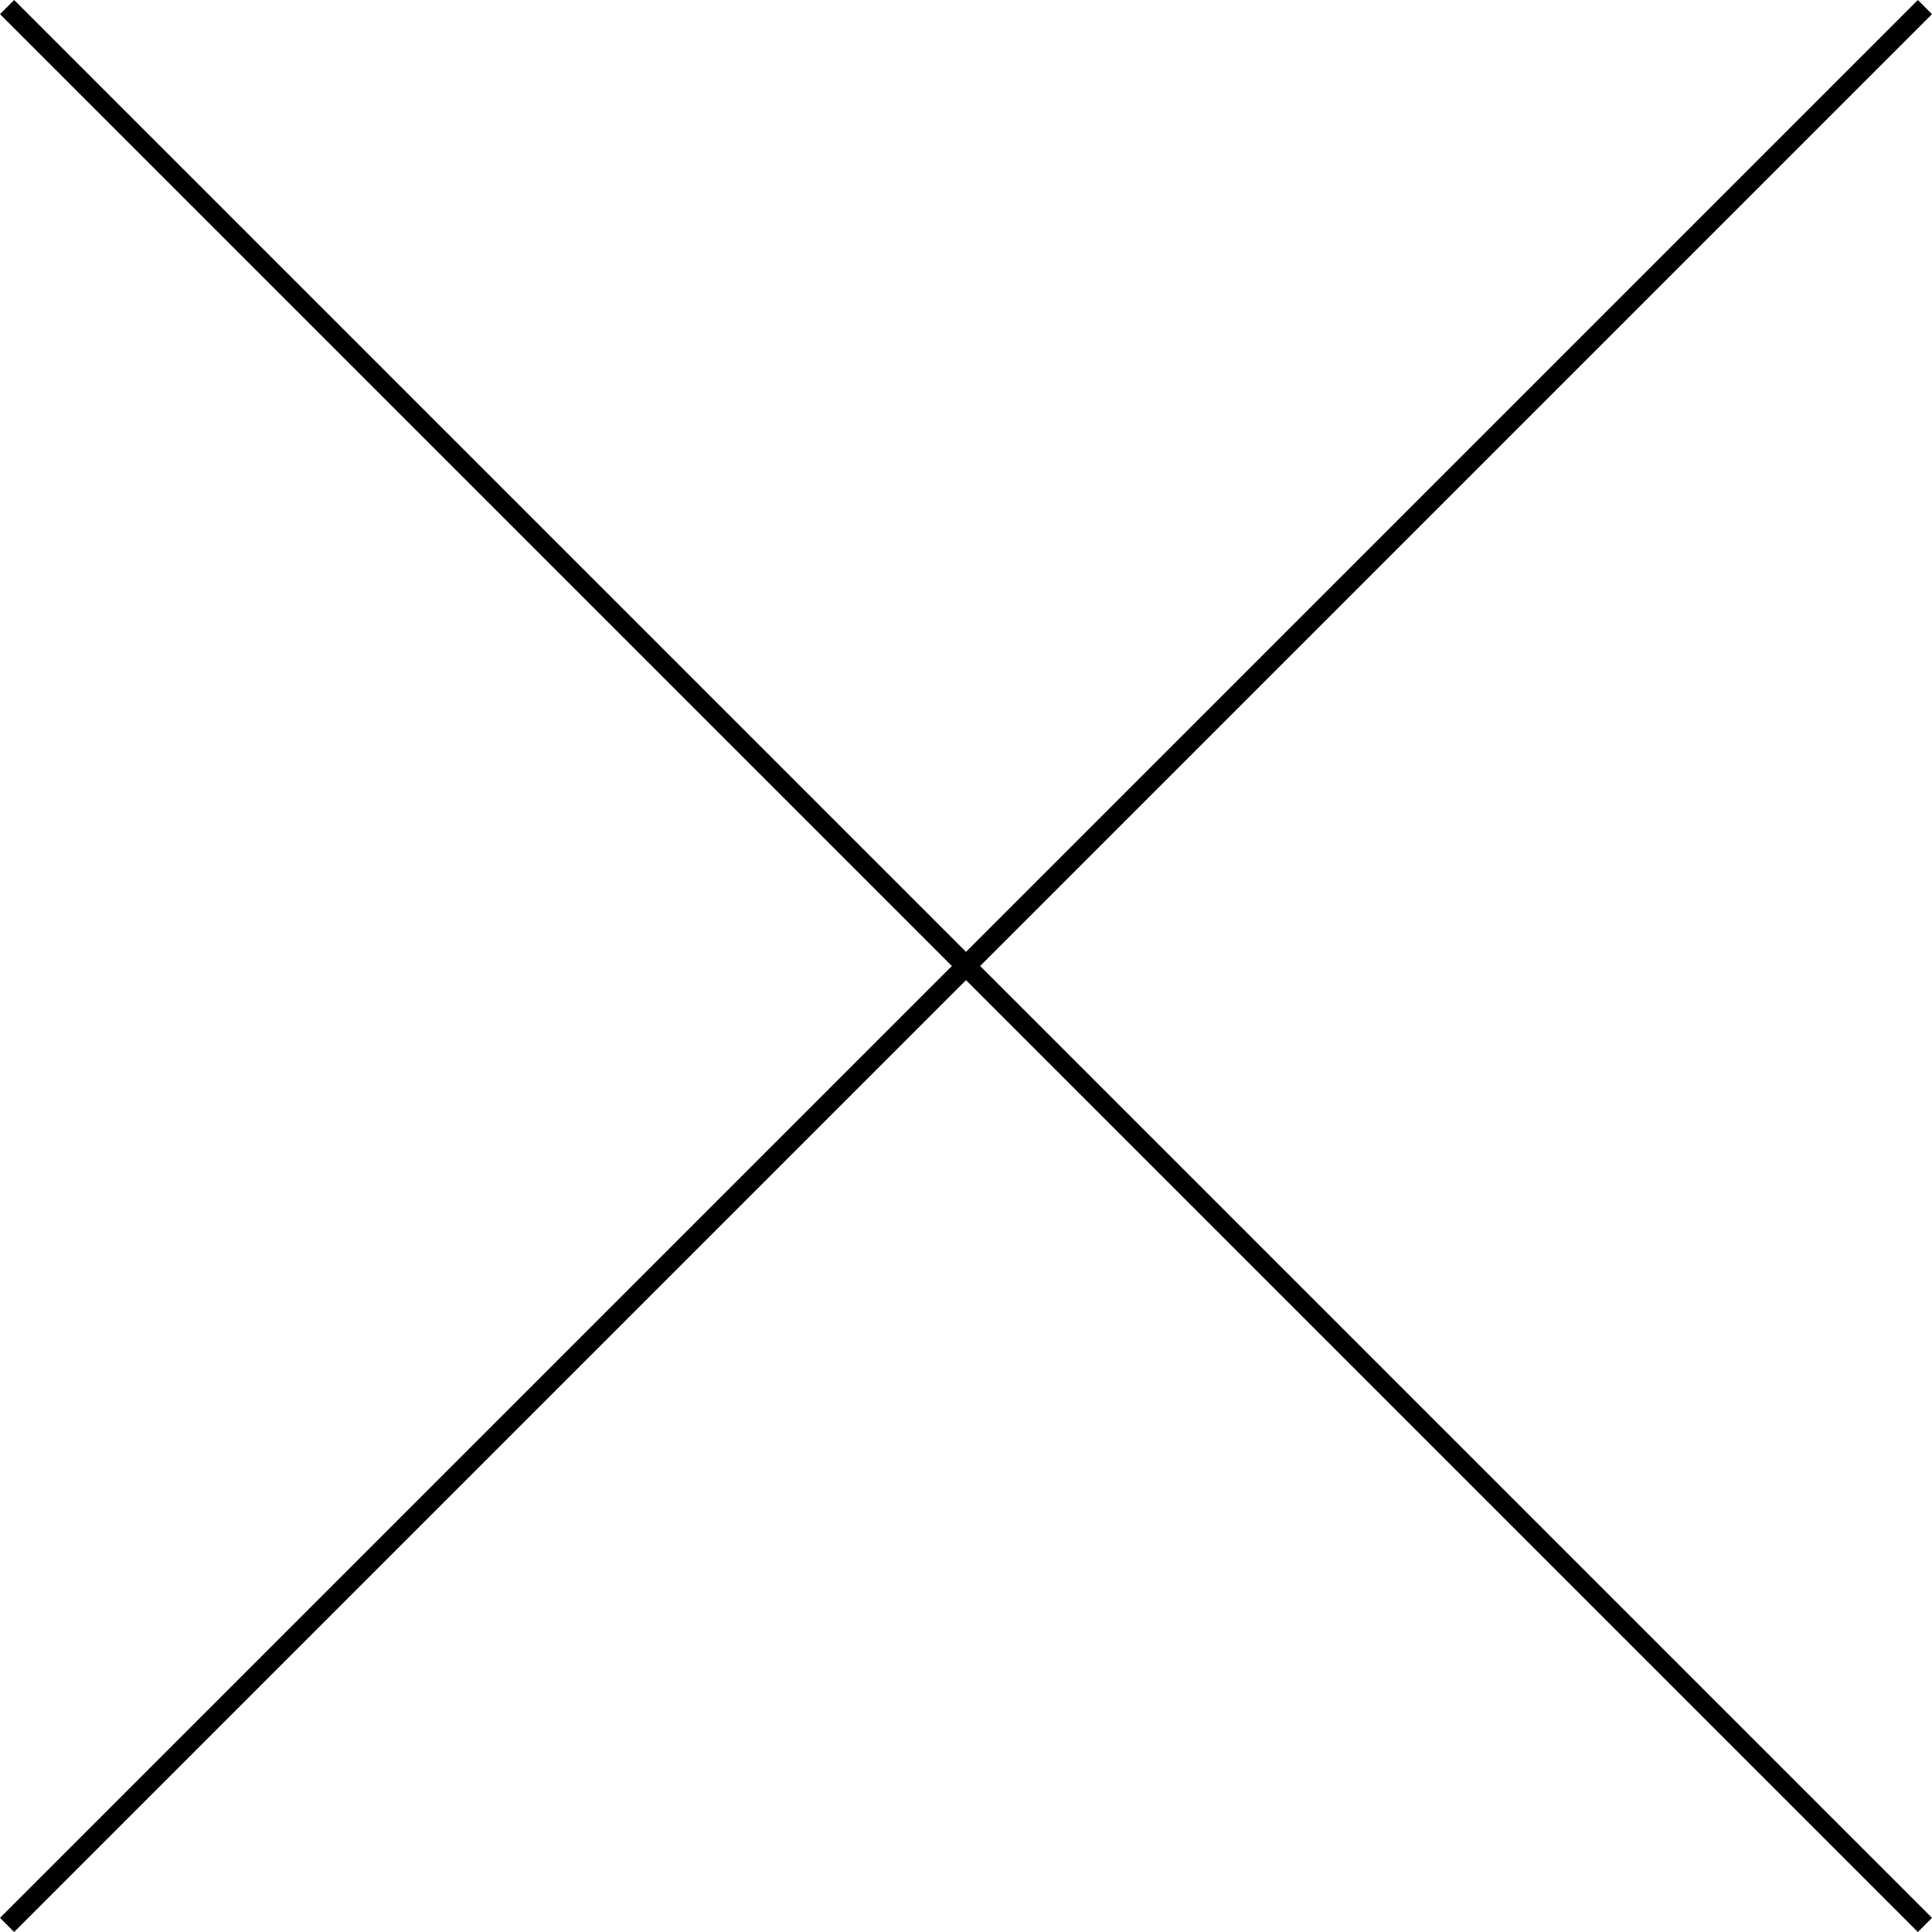
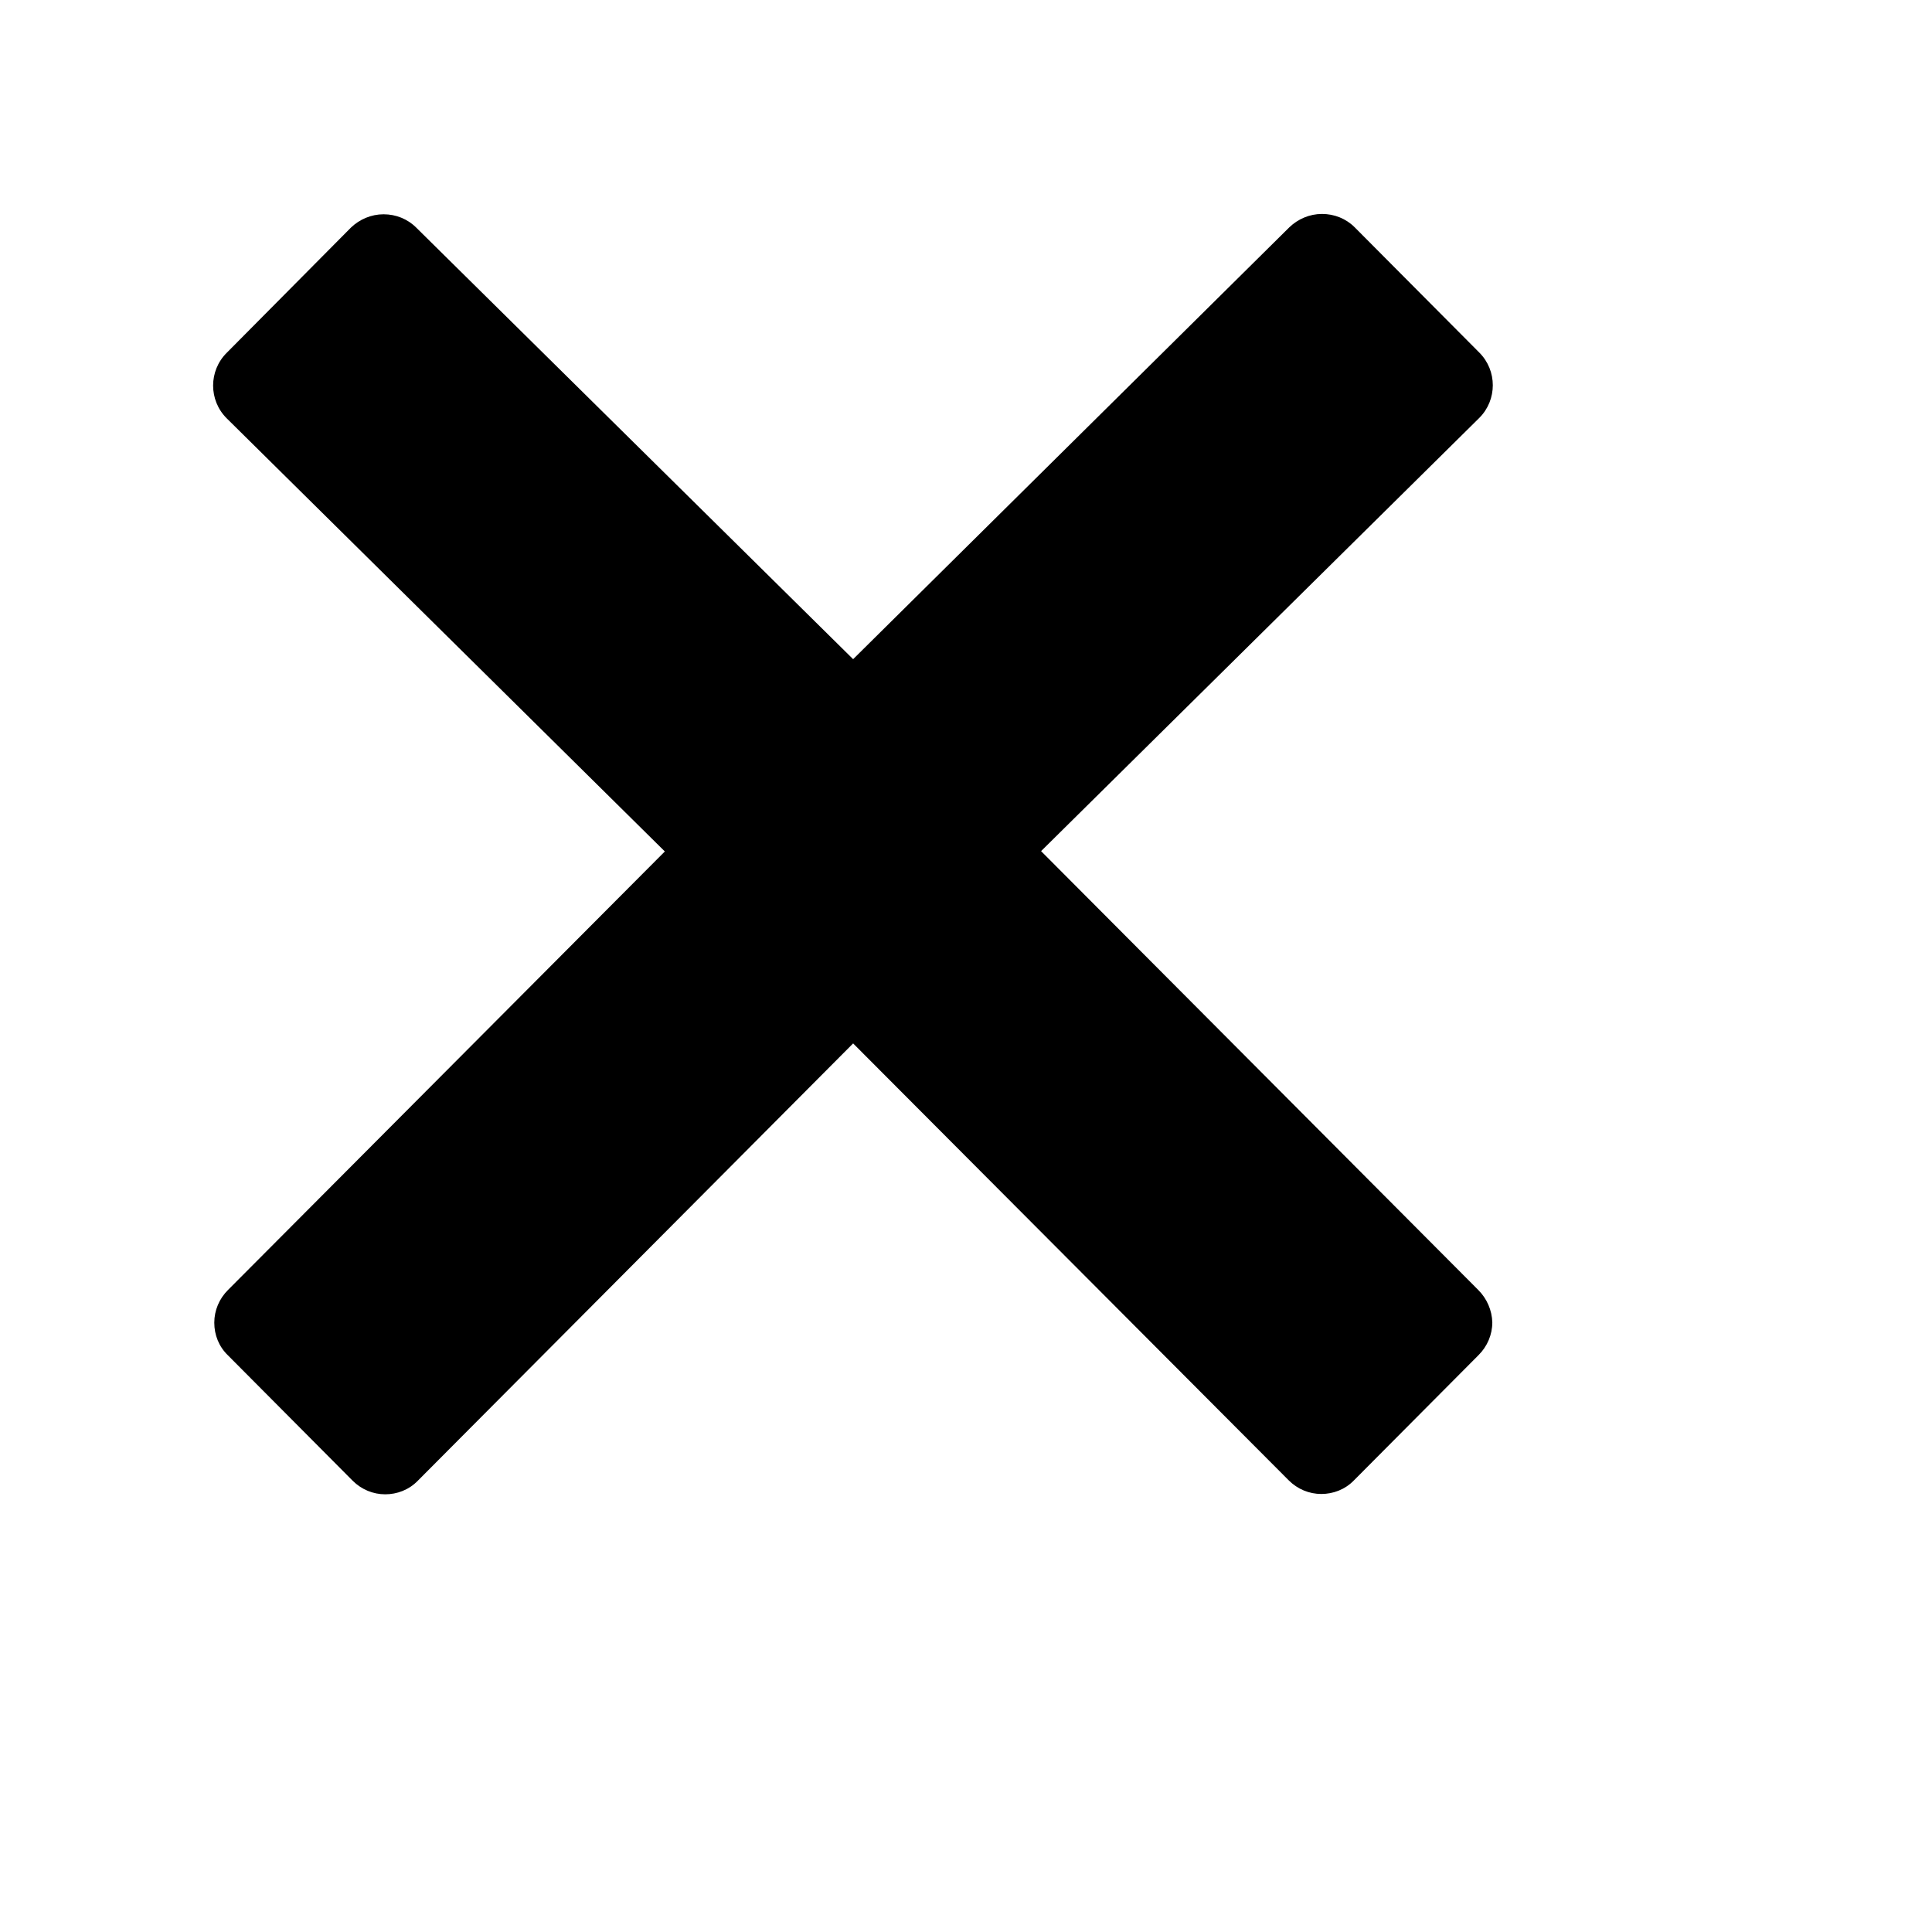
- <svg xmlns="http://www.w3.org/2000/svg" id="Layer_1" data-name="Layer 1" viewBox="0 0 579.74 579.74">
-   <defs>
-     <style>.cls-1{fill:none;stroke:#000;stroke-miterlimit:10;stroke-width:6px;}</style>
-   </defs>
-   <line class="cls-1" x1="2.12" y1="2.12" x2="577.62" y2="577.62" />
-   <line class="cls-1" x1="2.12" y1="577.62" x2="577.62" y2="2.12" />
+ <svg xmlns="http://www.w3.org/2000/svg" height="45px" id="Layer_1" style="enable-background:new 0 0 512 512;" version="1.1" viewBox="0 0 579.74 579.74" width="45px" xml:space="preserve">
+   <path d="M443.6,387.1L312.4,255.4l131.5-130c5.4-5.4,5.4-14.2,0-19.6l-37.4-37.6c-2.6-2.6-6.1-4-9.8-4c-3.7,0-7.2,1.5-9.8,4  L256,197.8L124.9,68.3c-2.6-2.6-6.1-4-9.8-4c-3.7,0-7.2,1.5-9.8,4L68,105.9c-5.4,5.4-5.4,14.2,0,19.6l131.5,130L68.4,387.1  c-2.6,2.6-4.1,6.1-4.1,9.8c0,3.7,1.4,7.2,4.1,9.8l37.4,37.6c2.7,2.7,6.2,4.1,9.8,4.1c3.5,0,7.1-1.3,9.8-4.1L256,313.1l130.7,131.1  c2.7,2.7,6.2,4.1,9.8,4.1c3.5,0,7.1-1.3,9.8-4.1l37.4-37.6c2.6-2.6,4.1-6.1,4.1-9.8C447.7,393.2,446.2,389.7,443.6,387.1z" />
</svg>
